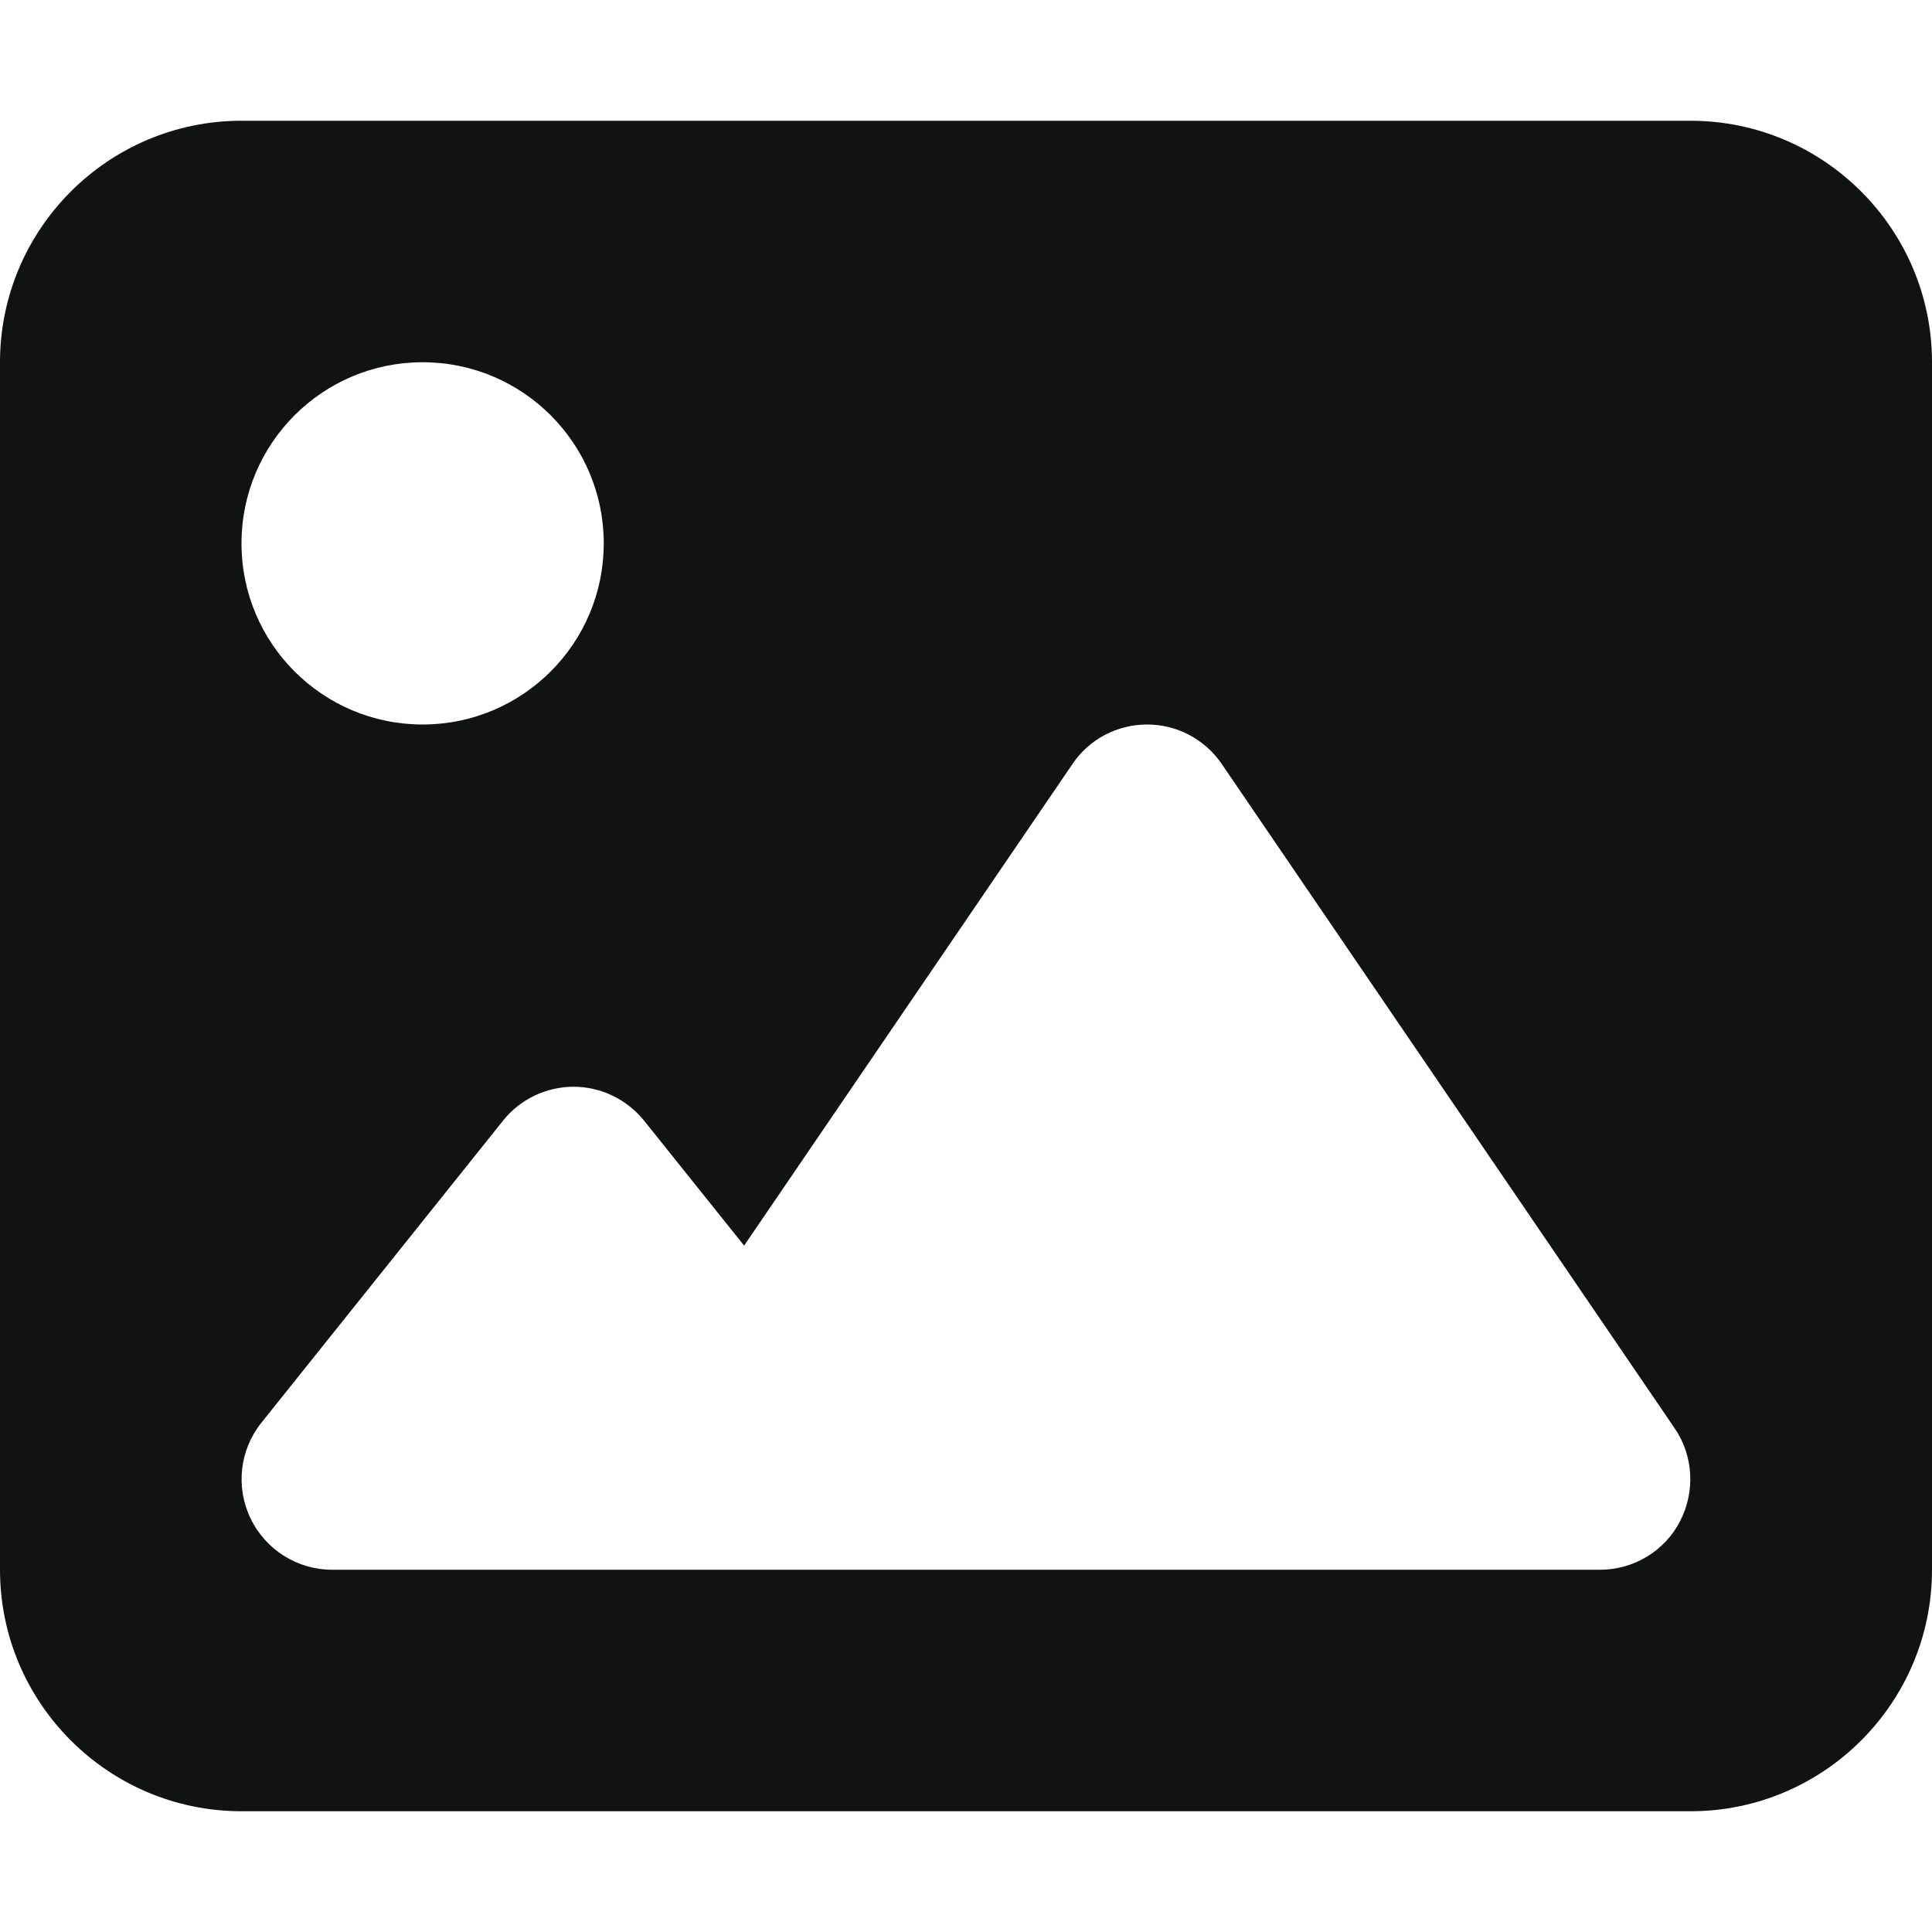
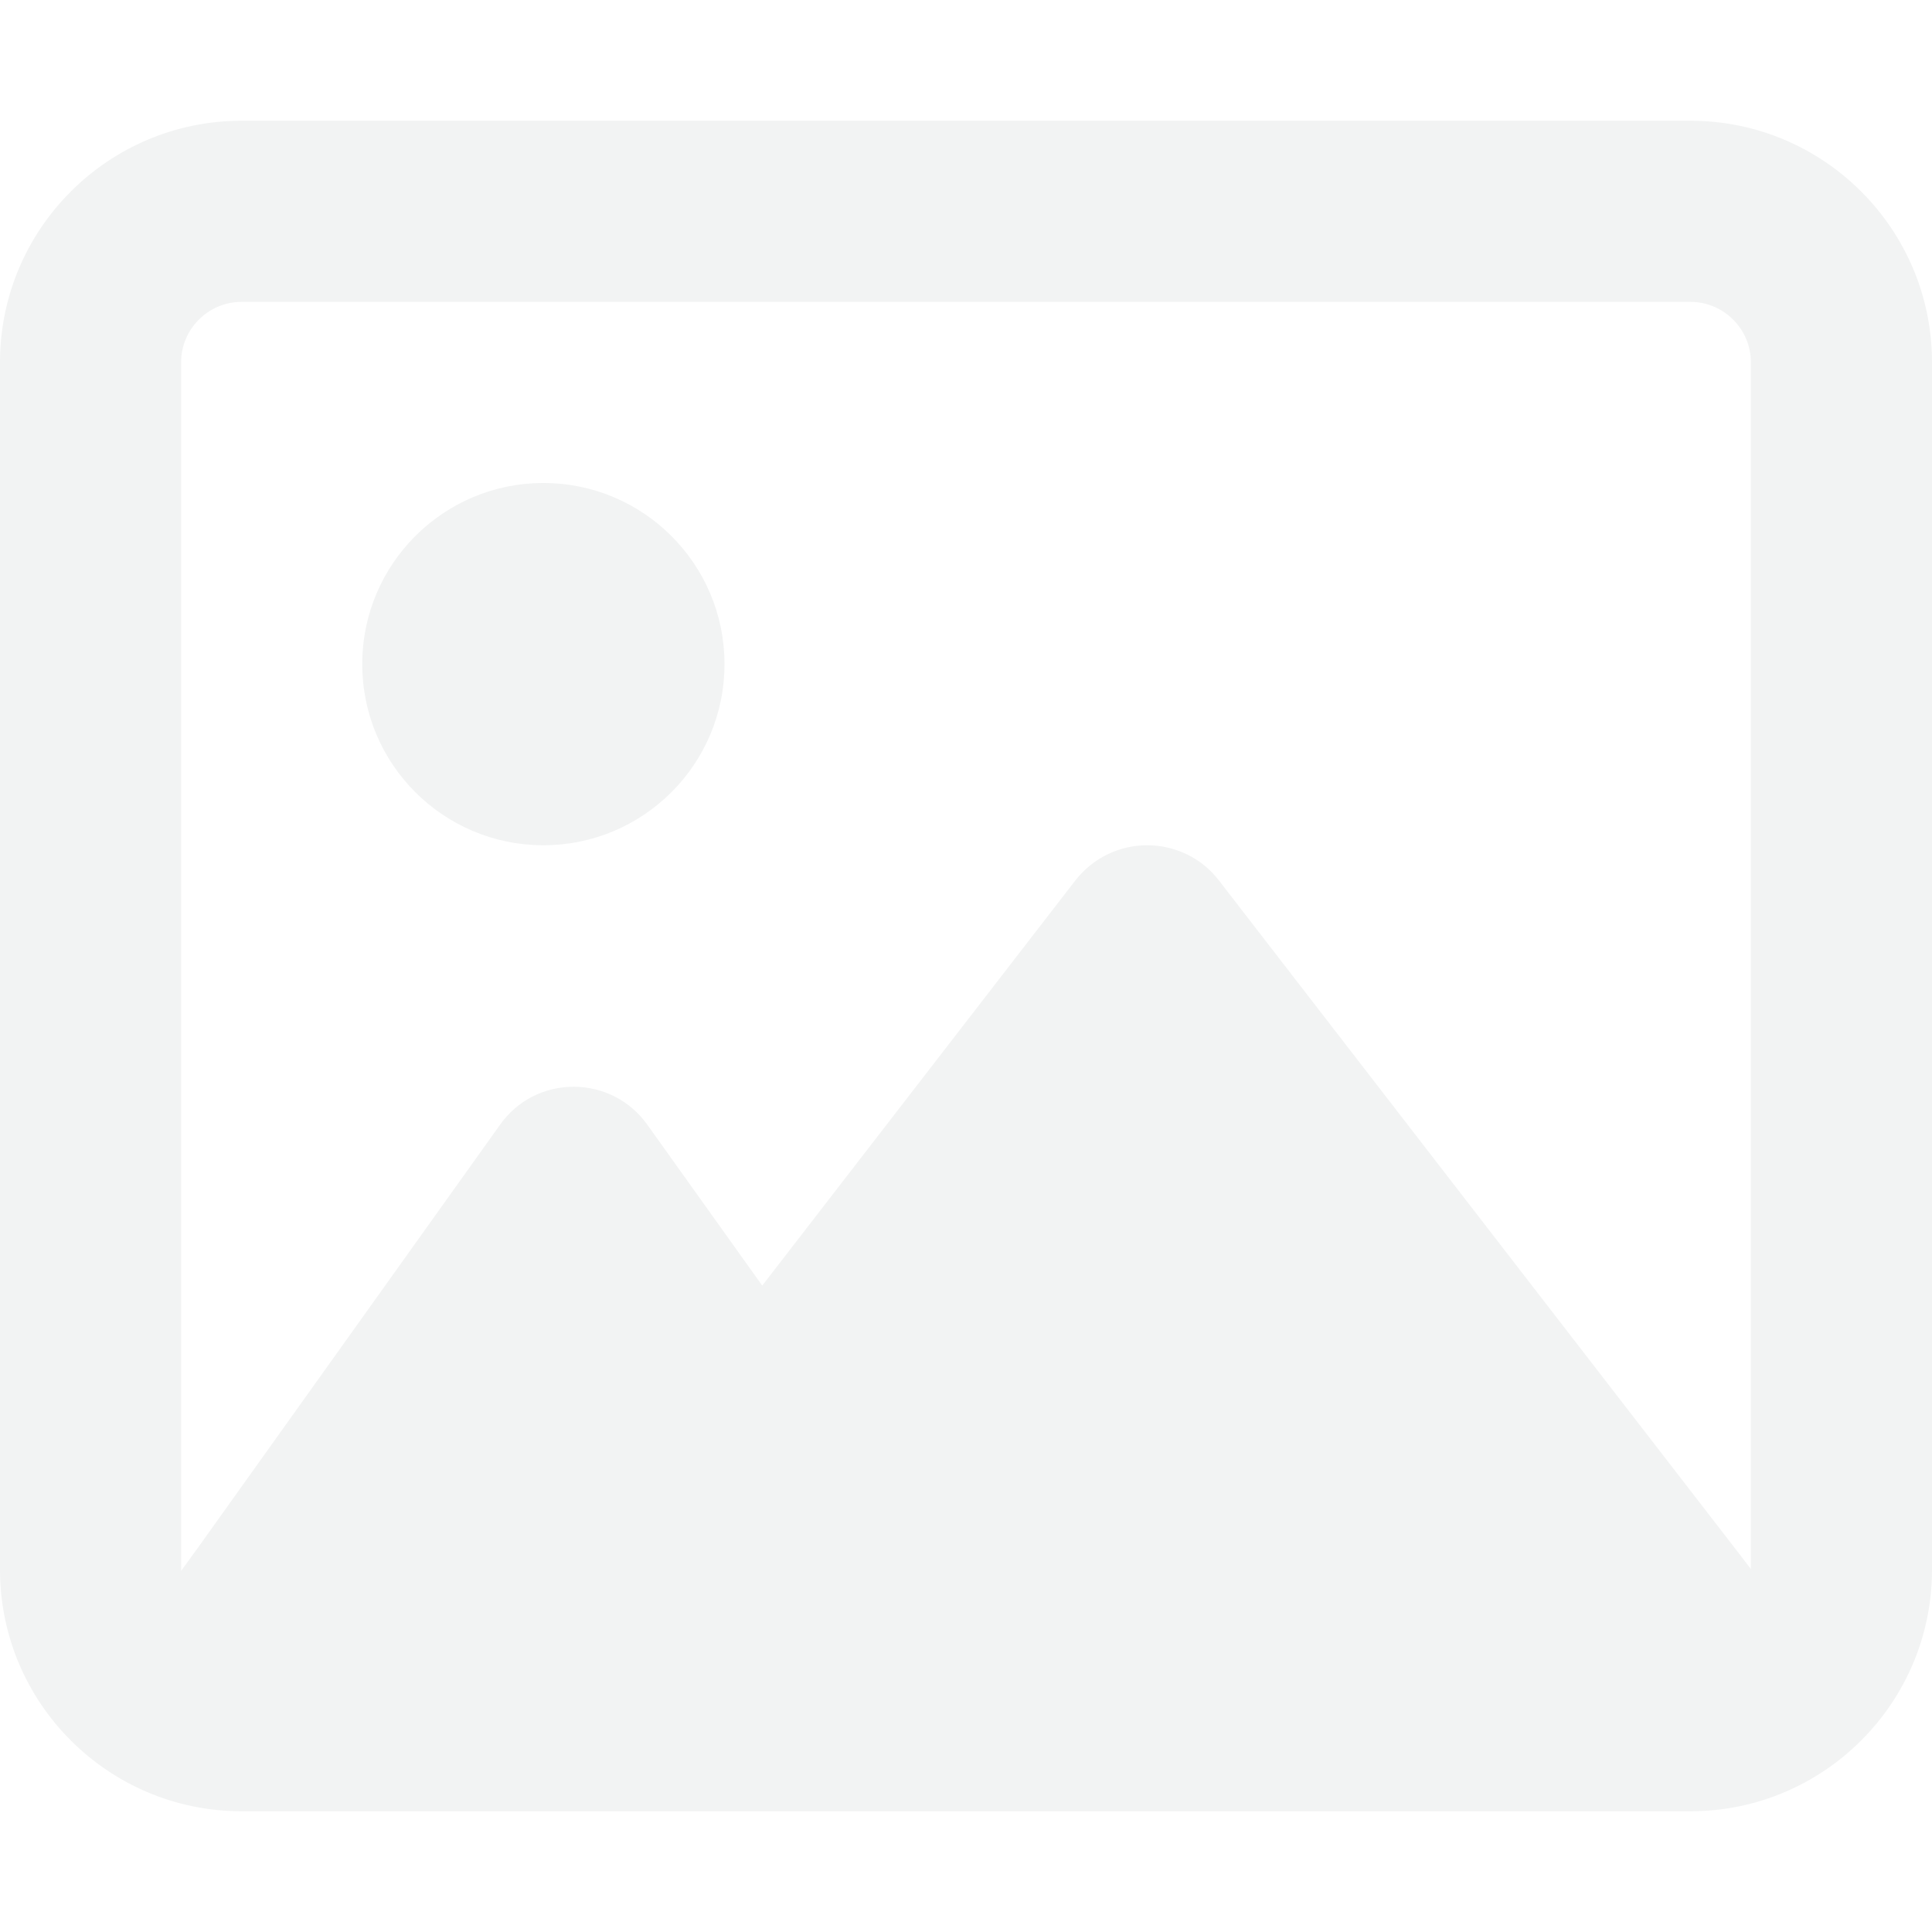
<svg xmlns="http://www.w3.org/2000/svg" height="16" width="16" viewBox="0 0 512 512">
-   <path fill="#111212" d="M0 96C0 60.7 28.7 32 64 32H448c35.3 0 64 28.7 64 64V416c0 35.3-28.7 64-64 64H64c-35.3 0-64-28.7-64-64V96zM323.8 202.5c-4.5-6.6-11.9-10.5-19.8-10.5s-15.4 3.9-19.8 10.5l-87 127.6L170.7 297c-4.6-5.7-11.5-9-18.7-9s-14.2 3.3-18.7 9l-64 80c-5.8 7.2-6.9 17.1-2.9 25.4s12.4 13.6 21.6 13.6h96 32H424c8.9 0 17.1-4.9 21.2-12.8s3.6-17.4-1.4-24.7l-120-176zM112 192a48 48 0 1 0 0-96 48 48 0 1 0 0 96z" />
+   <path fill="#f2f3f3" d="M448 80c8.8 0 16 7.2 16 16V415.8l-5-6.5-136-176c-4.5-5.9-11.6-9.3-19-9.3s-14.4 3.4-19 9.3L202 340.7l-30.5-42.7C167 291.7 159.8 288 152 288s-15 3.7-19.5 10.1l-80 112L48 416.3l0-.3V96c0-8.8 7.2-16 16-16H448zM64 32C28.7 32 0 60.7 0 96V416c0 35.3 28.7 64 64 64H448c35.3 0 64-28.7 64-64V96c0-35.3-28.7-64-64-64H64zm80 192a48 48 0 1 0 0-96 48 48 0 1 0 0 96z" />
</svg>
